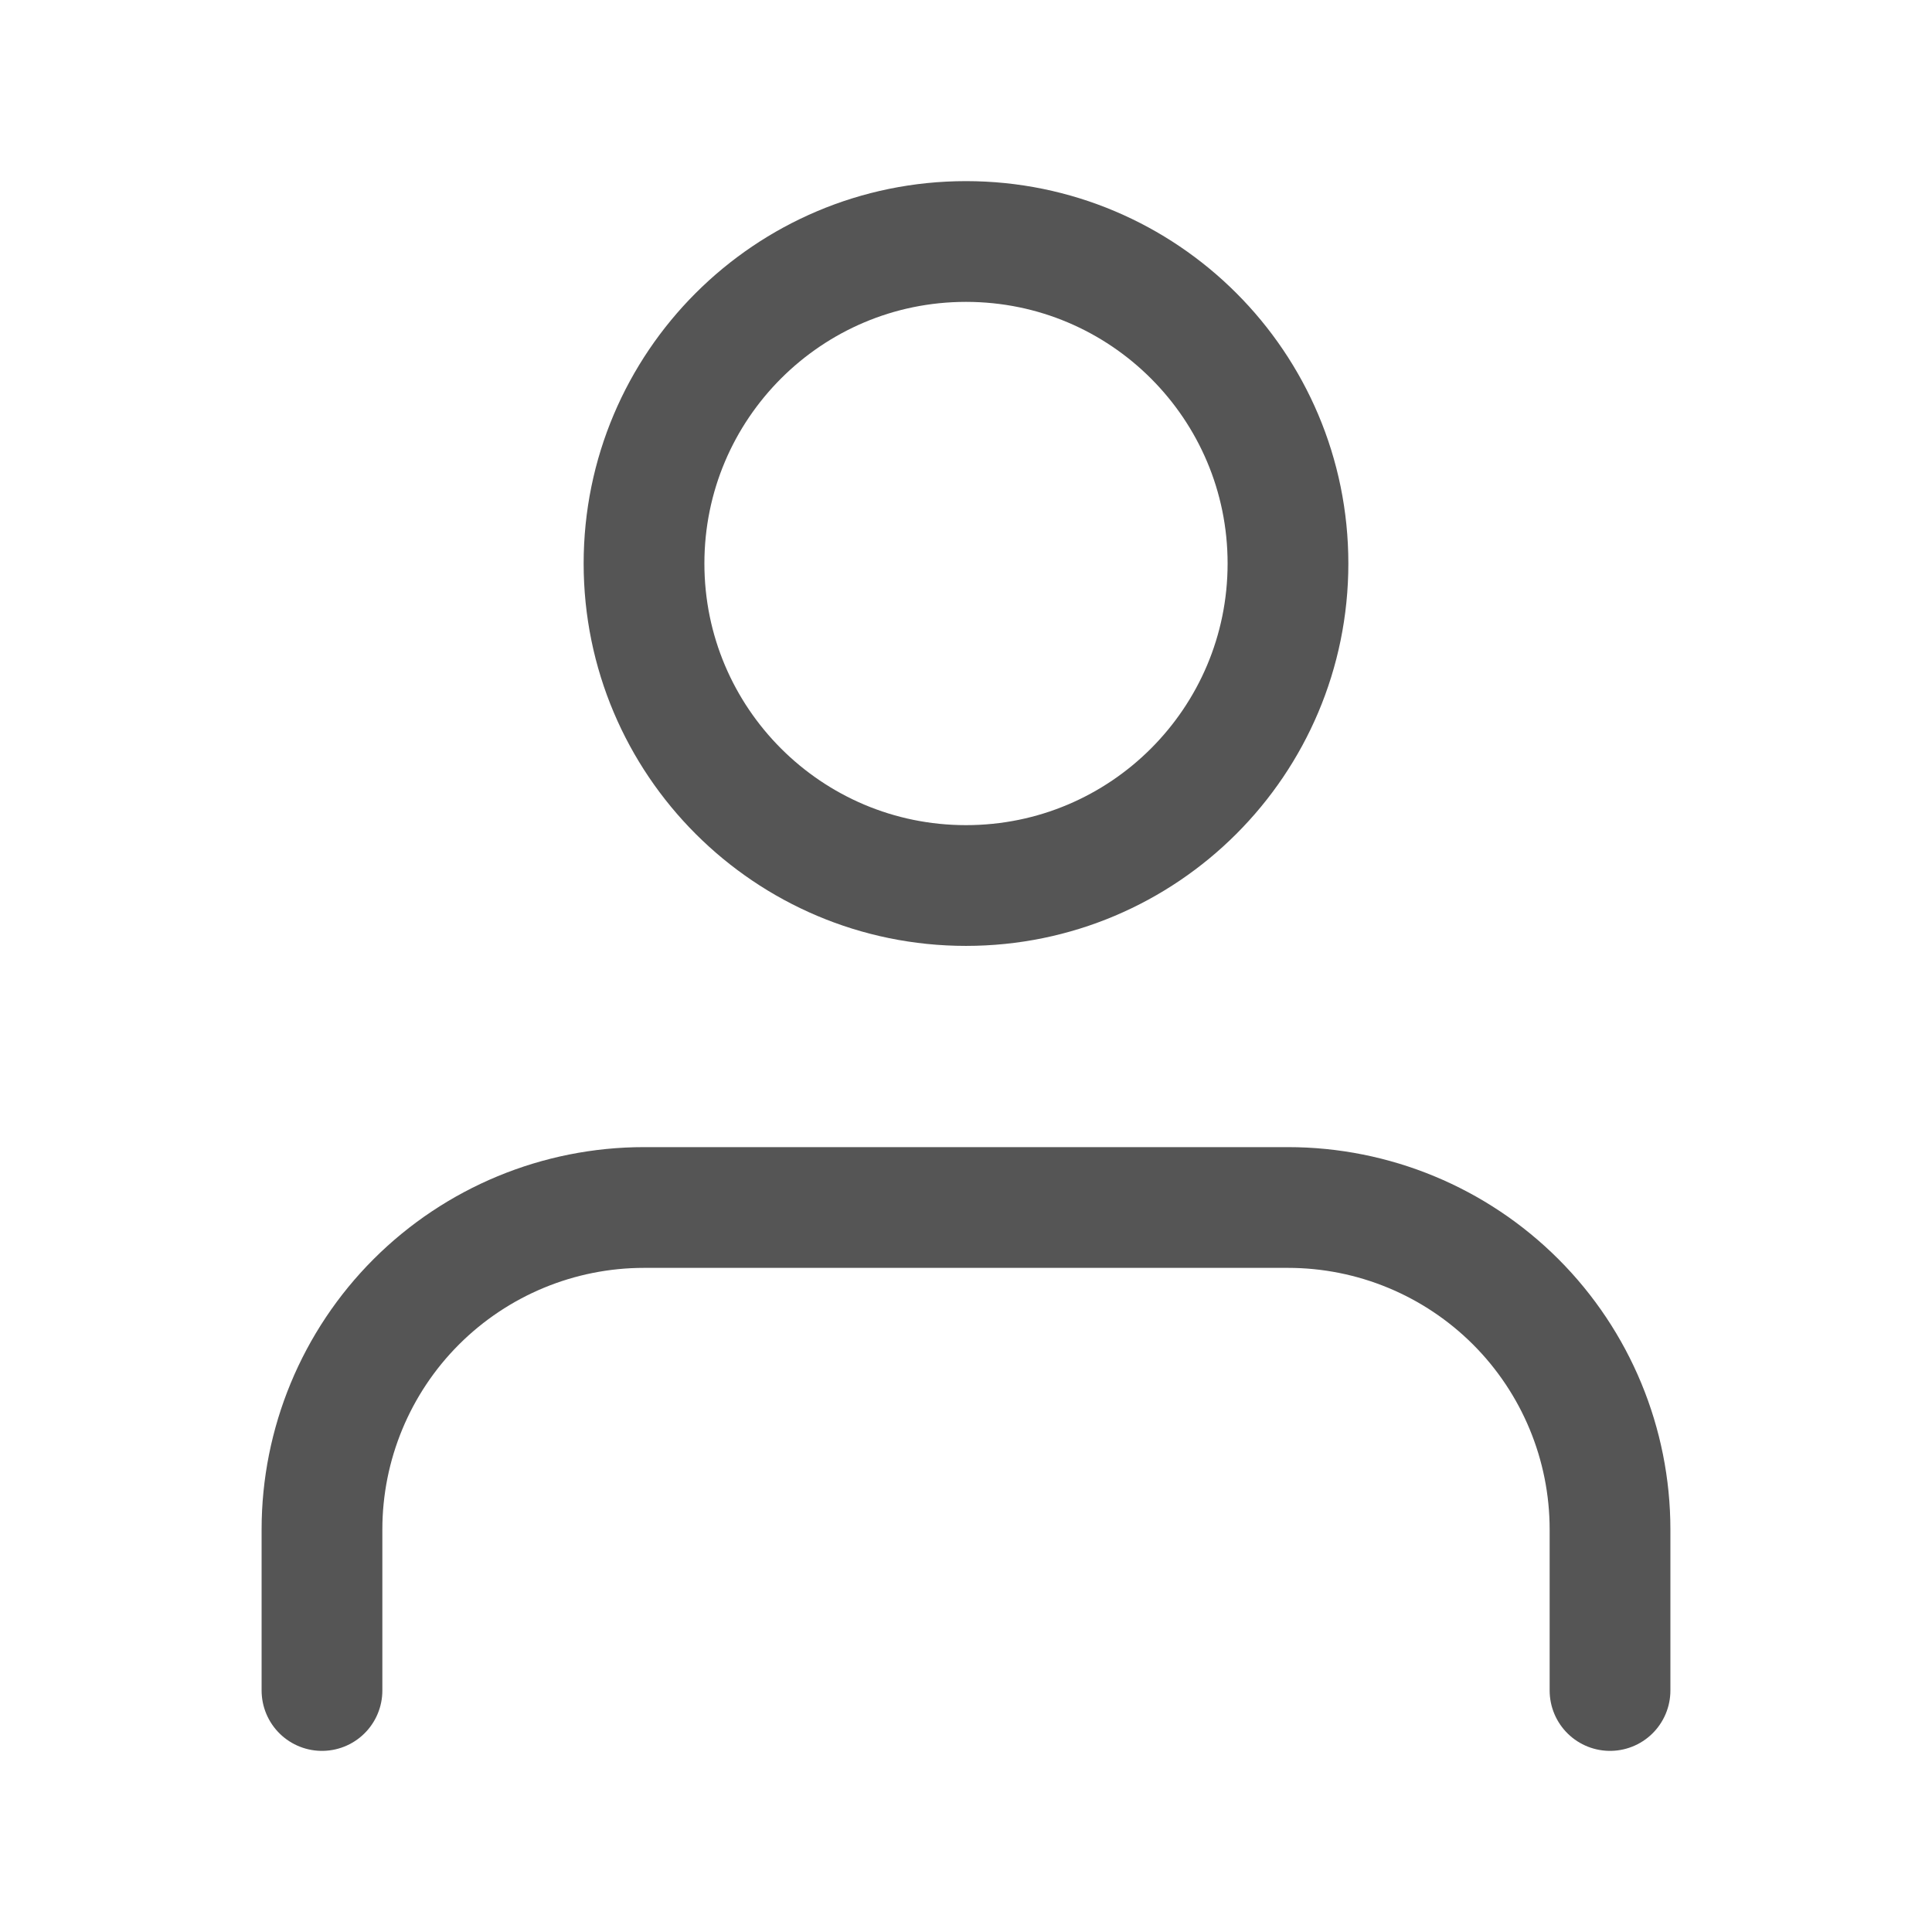
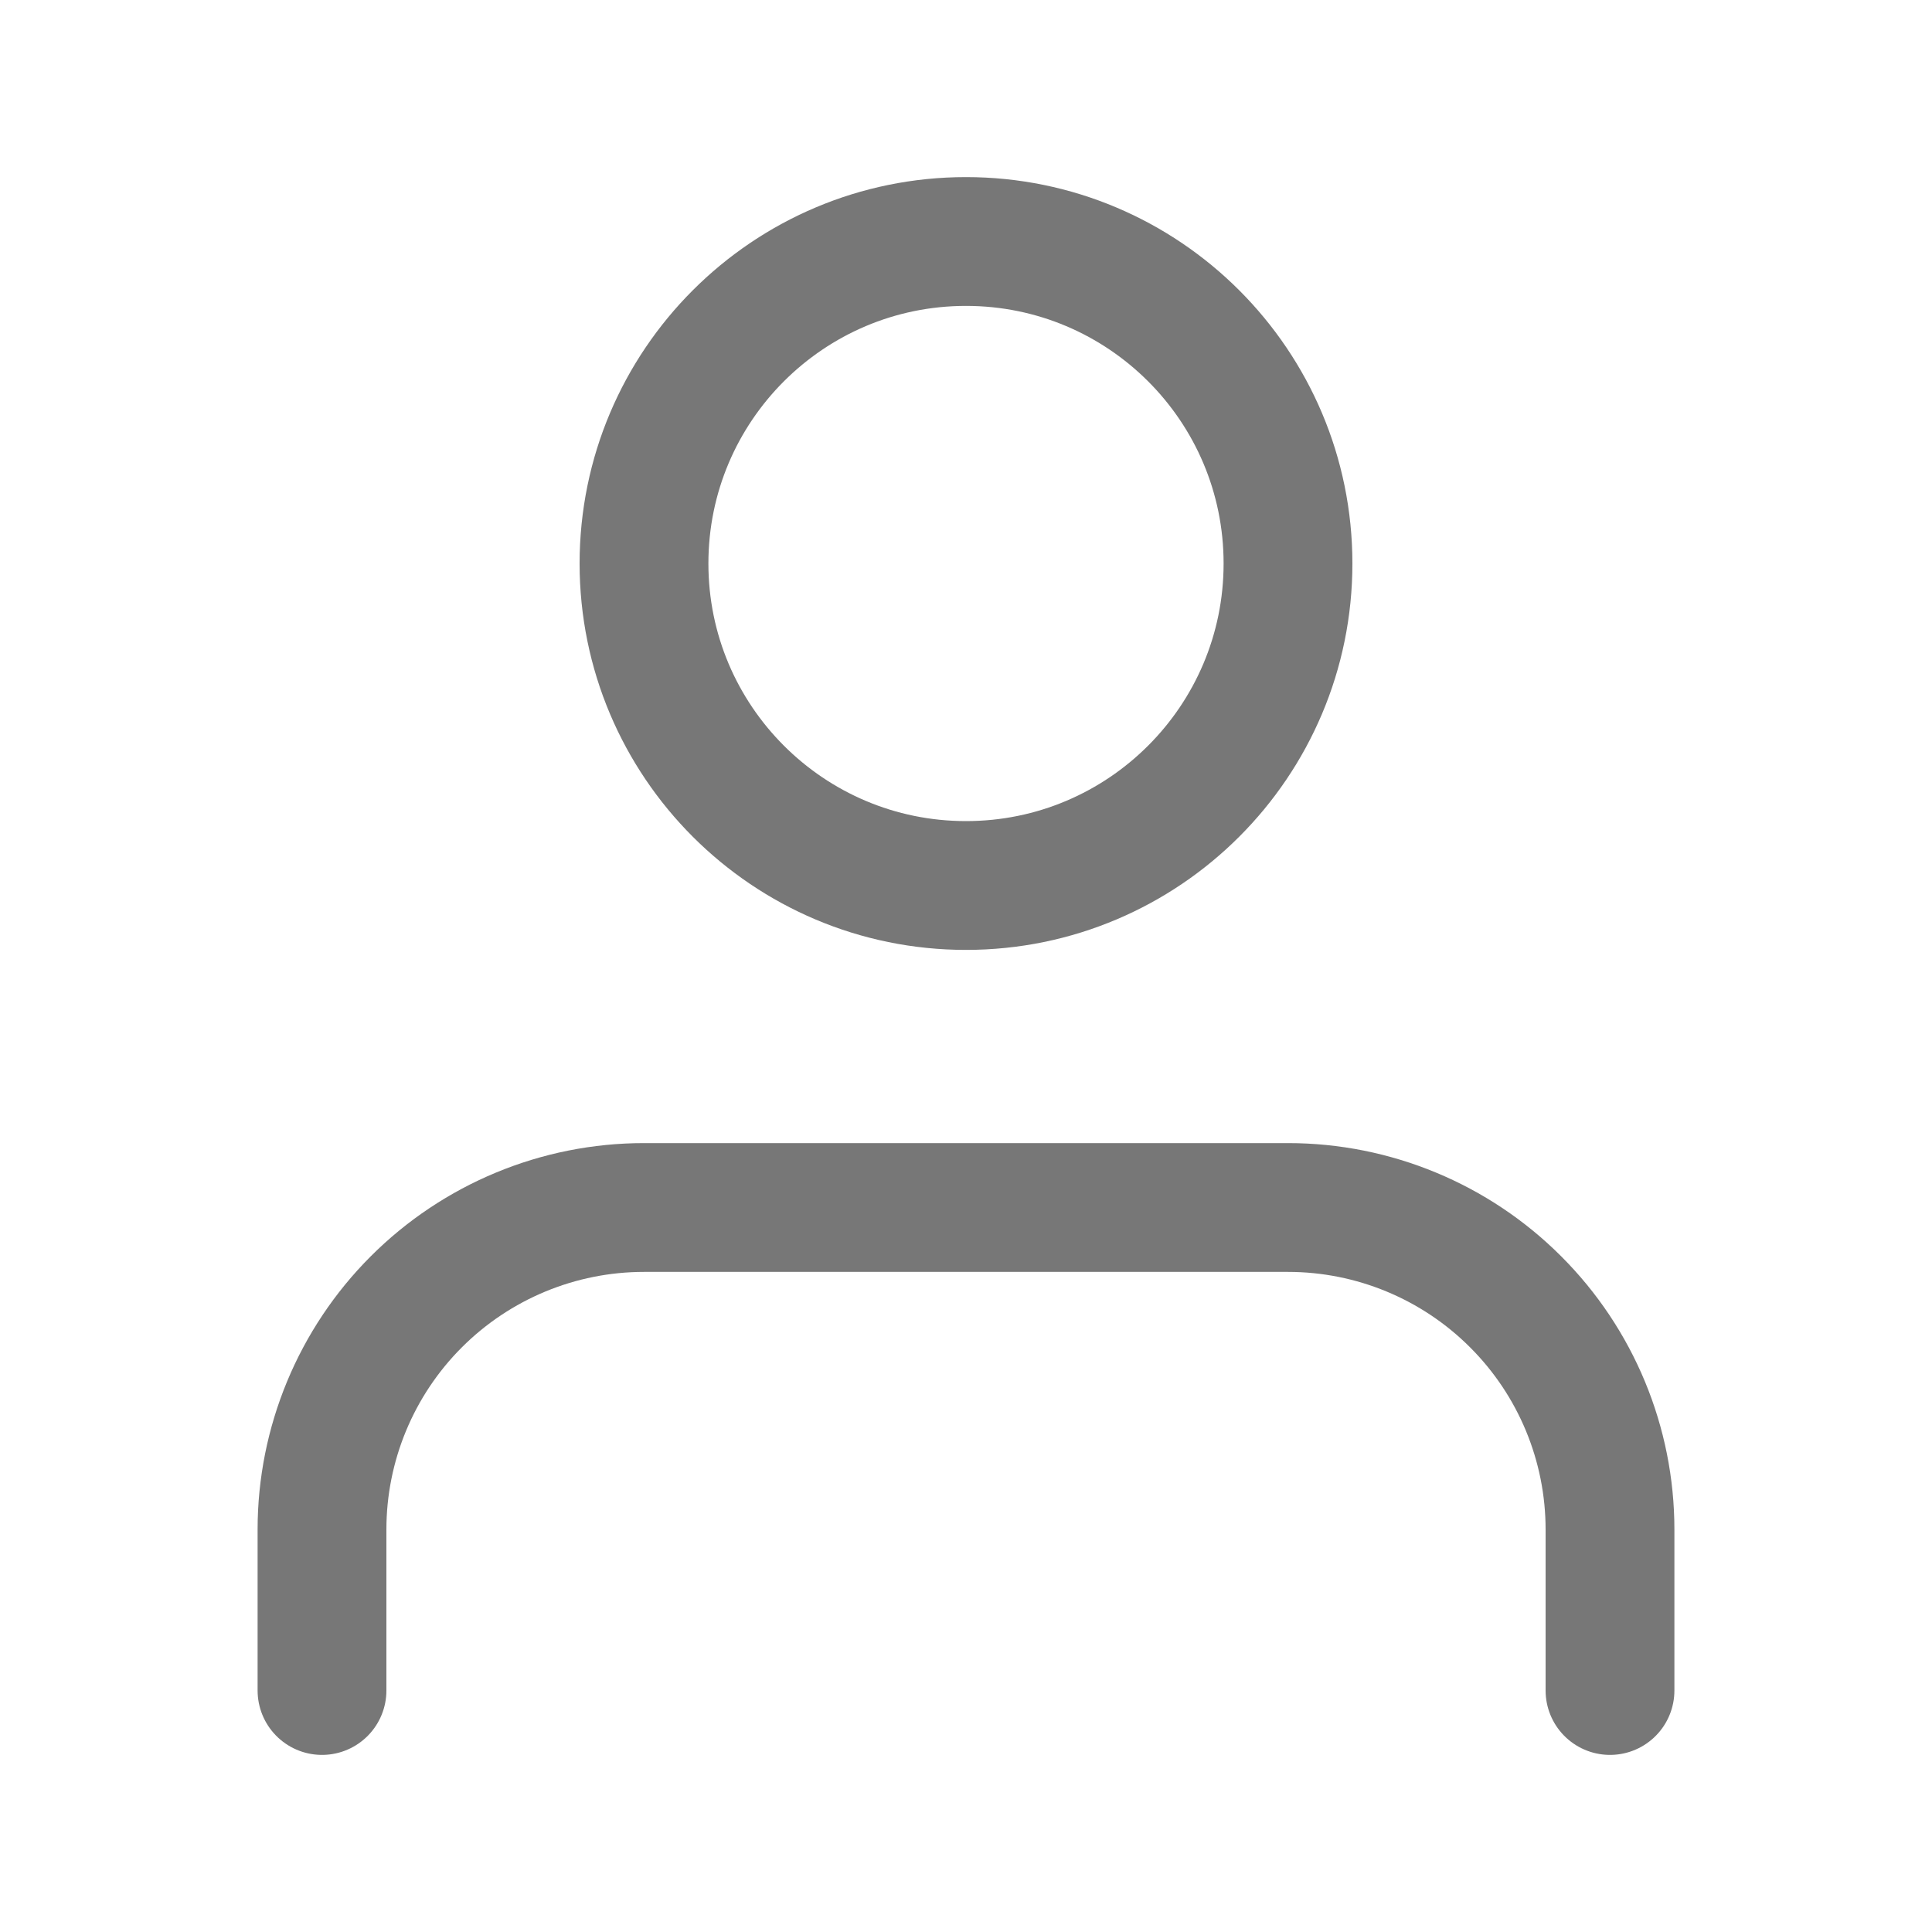
- <svg xmlns="http://www.w3.org/2000/svg" width="32" height="32" viewBox="0 0 32 32" fill="none">
-   <path d="M26.667 28V25.333C26.667 23.919 26.105 22.562 25.105 21.562C24.104 20.562 22.748 20 21.333 20H10.667C9.252 20 7.896 20.562 6.895 21.562C5.895 22.562 5.333 23.919 5.333 25.333V28M21.333 9.333C21.333 12.279 18.945 14.667 16 14.667C13.055 14.667 10.667 12.279 10.667 9.333C10.667 6.388 13.055 4 16 4C18.945 4 21.333 6.388 21.333 9.333Z" stroke="#555555" stroke-width="2" stroke-linecap="round" stroke-linejoin="round" />
+ <svg xmlns="http://www.w3.org/2000/svg" width="30" height="30" viewBox="0 0 30 30" fill="none">
+   <path d="M25 26.25V23.75C25 22.424 24.473 21.152 23.535 20.215C22.598 19.277 21.326 18.75 20 18.75H10C8.674 18.75 7.402 19.277 6.464 20.215C5.527 21.152 5 22.424 5 23.75V26.25M20 8.75C20 11.511 17.761 13.75 15 13.75C12.239 13.75 10 11.511 10 8.75C10 5.989 12.239 3.75 15 3.75C17.761 3.75 20 5.989 20 8.75Z" stroke="#777777" stroke-width="2" stroke-linecap="round" stroke-linejoin="round" />
</svg>
